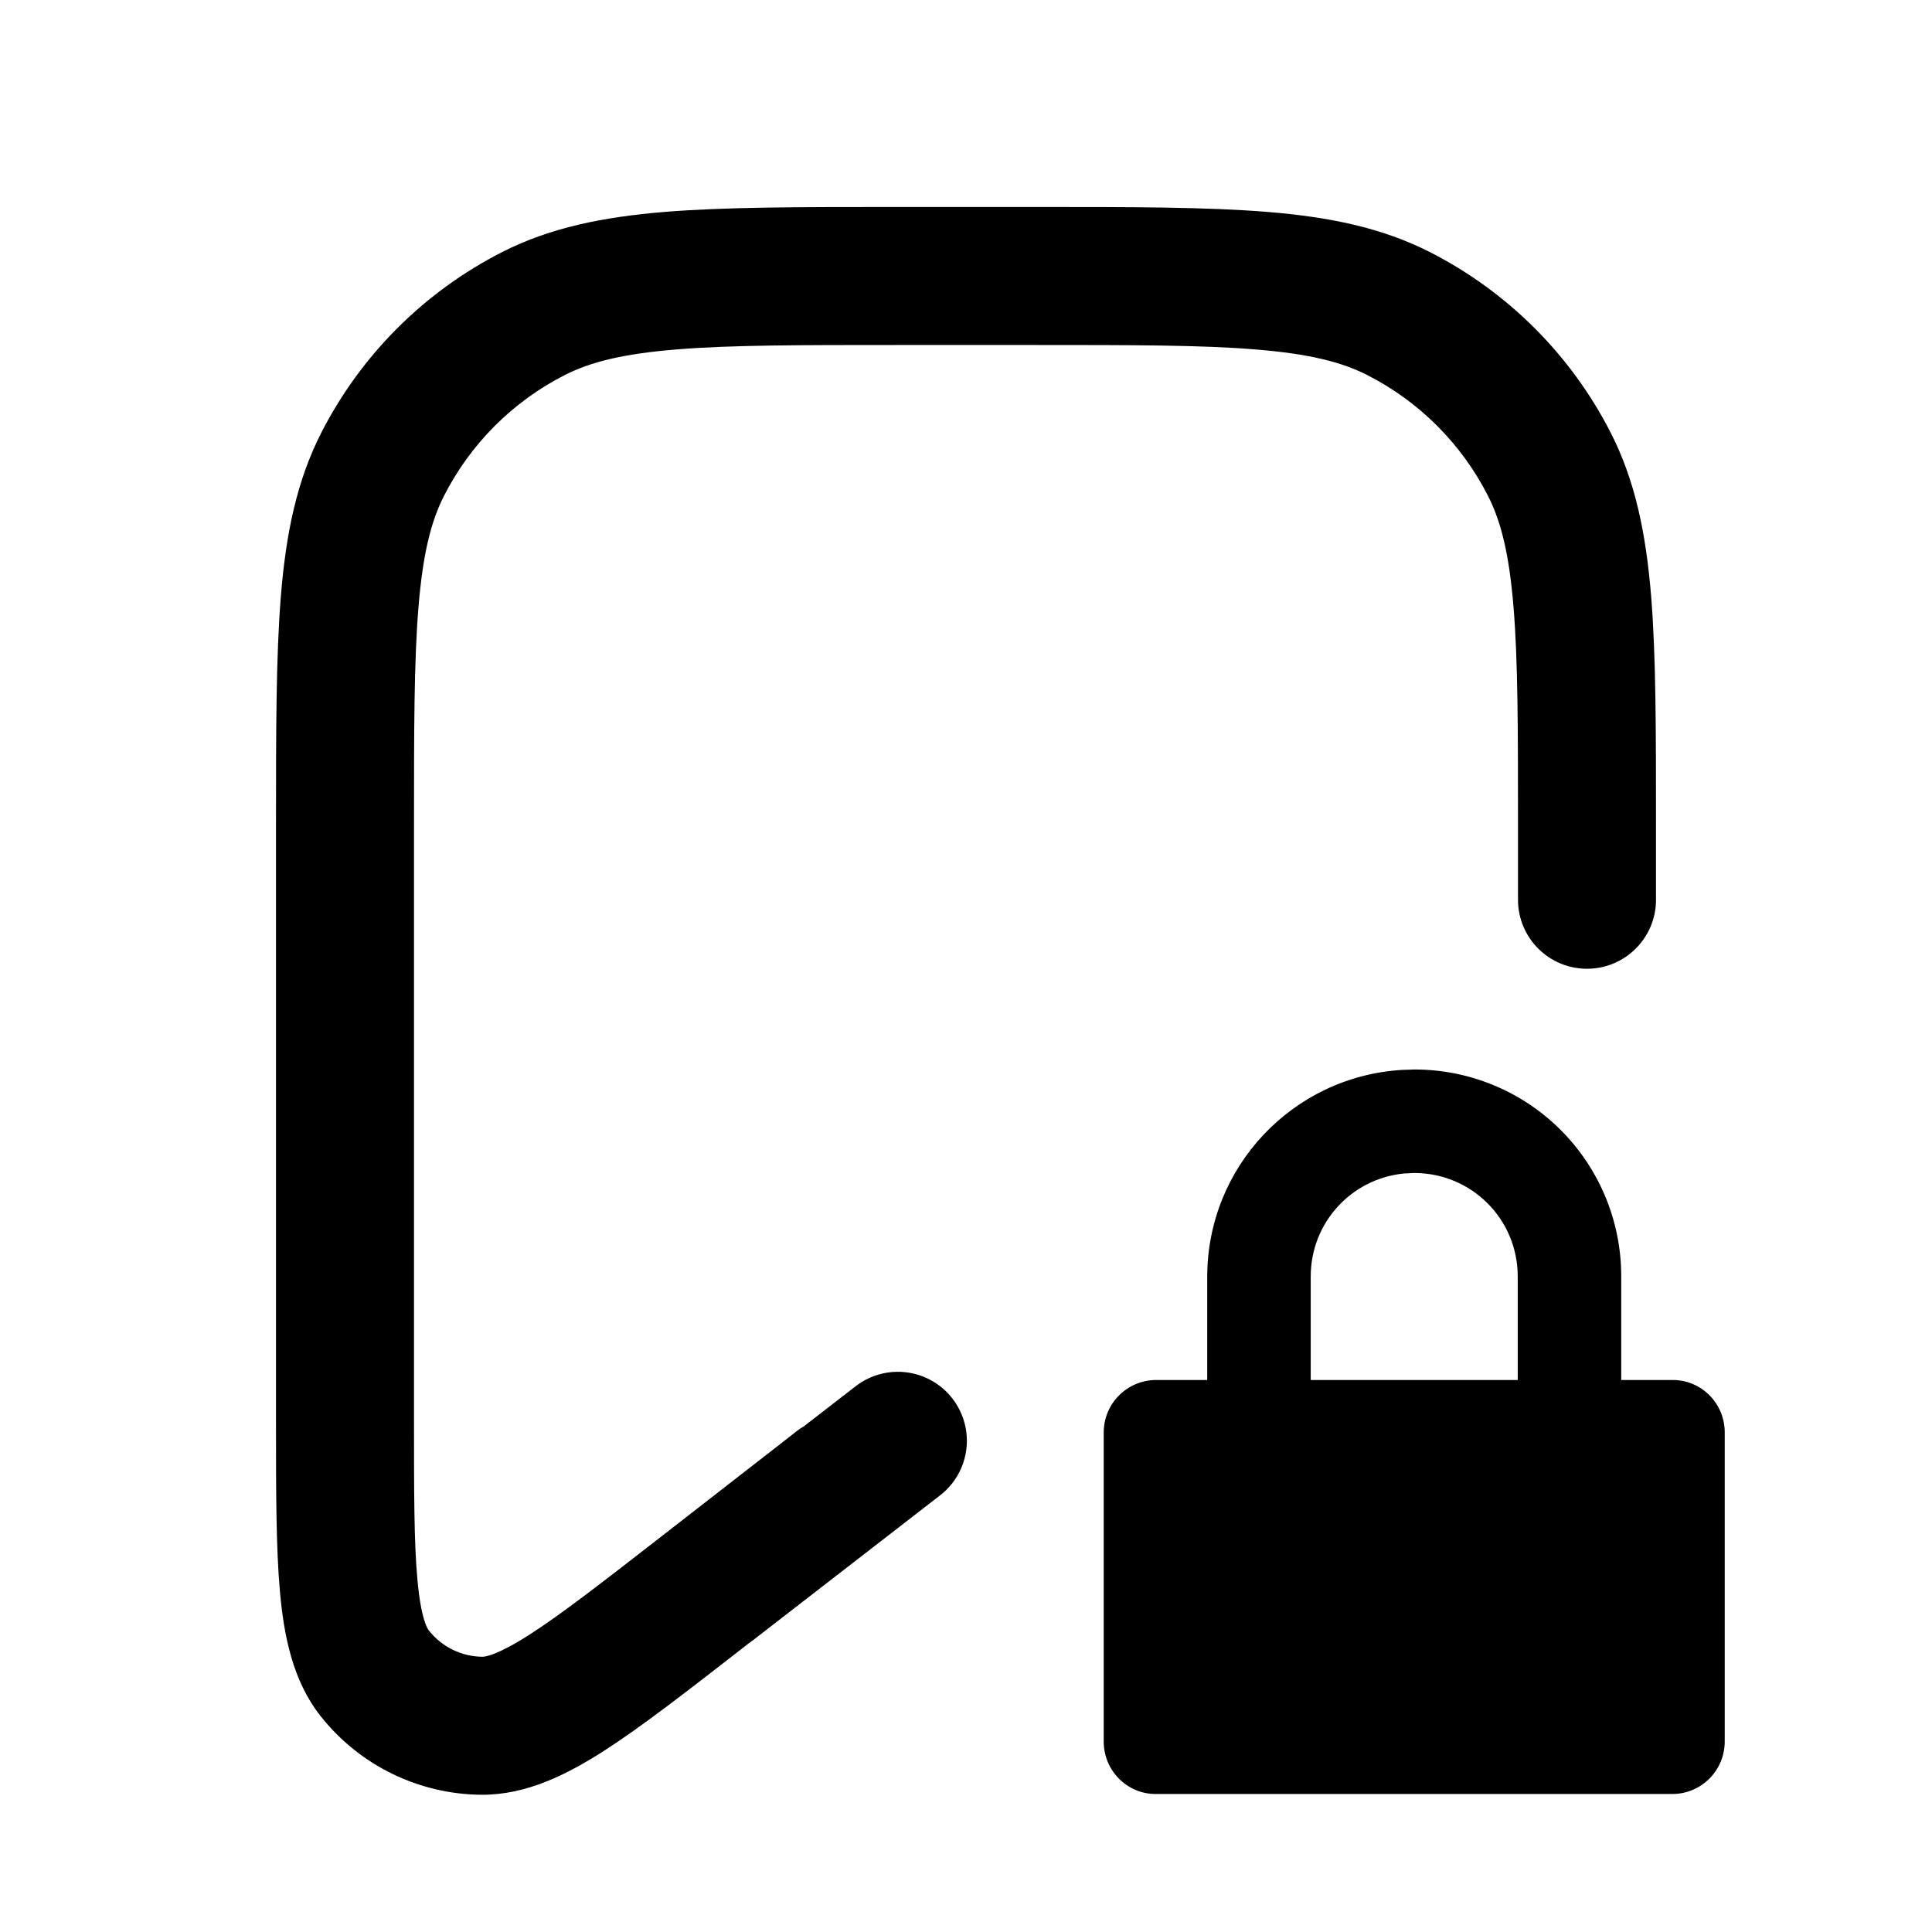
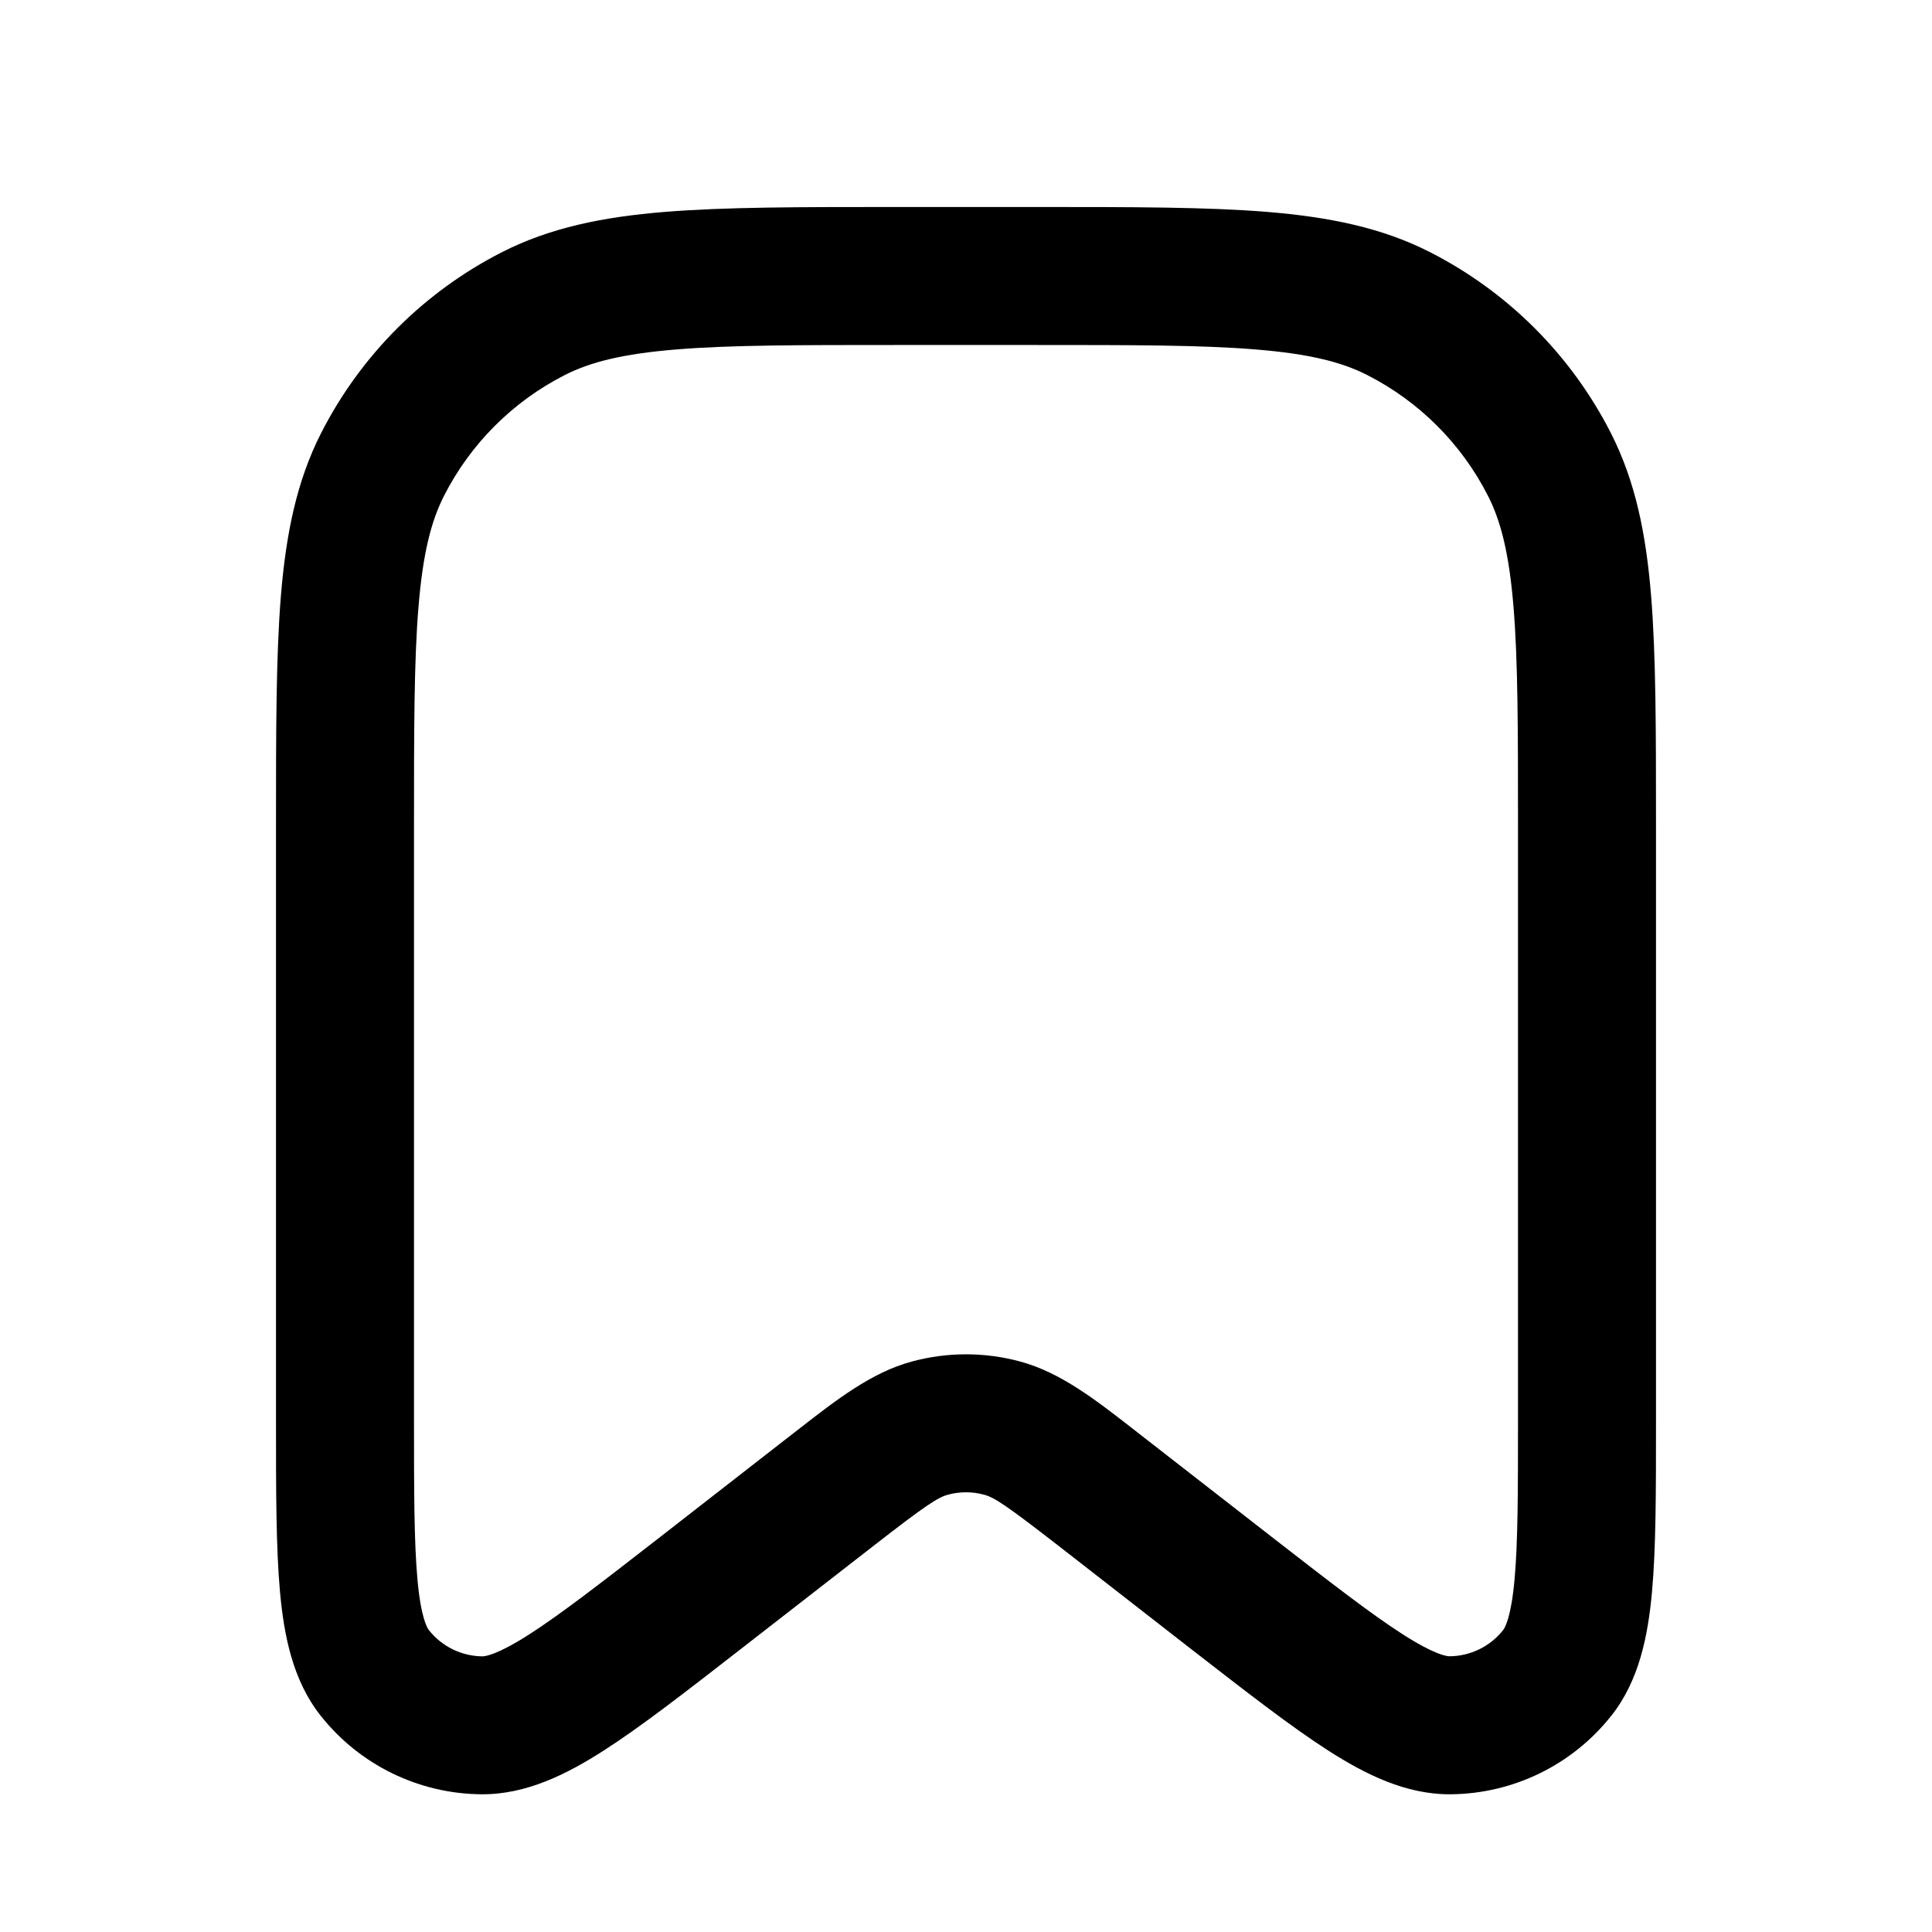
<svg xmlns="http://www.w3.org/2000/svg" width="28" height="28" fill="currentColor" viewBox="0 0 28 28">
-   <path d="M12.956 3c-1.363 0-2.447 0-3.321.071-.896.074-1.66.227-2.359.583a6 6 0 0 0-2.622 2.622c-.356.7-.51 1.463-.583 2.359C4 9.509 4 10.593 4 11.956v8.652c0 1.006 0 1.831.058 2.47.058.632.184 1.282.59 1.795a3 3 0 0 0 2.326 1.138c.654.005 1.245-.294 1.78-.637.539-.346 1.19-.852 1.985-1.47l.111-.087a1.01 1.01 0 0 0 .053-.038l2.703-2.093a1 1 0 1 0-1.224-1.581l-.733.567a.958.958 0 0 0-.104.07l-.123.097-1.871 1.455c-.845.657-1.424 1.106-1.878 1.397-.468.3-.64.32-.682.32a1 1 0 0 1-.775-.38c-.026-.032-.116-.18-.166-.734C6 22.36 6 21.627 6 20.557V12c0-1.417 0-2.419.065-3.203.063-.771.182-1.243.371-1.613a4 4 0 0 1 1.748-1.748c.37-.189.842-.308 1.613-.371C10.581 5 11.583 5 13 5h2c1.417 0 2.419 0 3.203.065.771.063 1.243.182 1.613.371a4 4 0 0 1 1.748 1.748c.189.37.308.842.371 1.613C22 9.581 22 10.583 22 12v1.04a1 1 0 1 0 2 0v-1.084c0-1.363 0-2.447-.071-3.321-.074-.896-.227-1.66-.583-2.359a6 6 0 0 0-2.622-2.622c-.7-.356-1.463-.51-2.359-.583C17.491 3 16.407 3 15.044 3h-2.088Z" />
-   <path fill-rule="evenodd" d="M23.496 18.492a2.994 2.994 0 0 0-3-2.992l-.176.006a3.003 3.003 0 0 0-2.824 2.996V20h-.748a.76.76 0 0 0-.752.76v4.48c0 .42.337.76.752.76h7.496a.76.76 0 0 0 .752-.76v-4.48c0-.42-.336-.76-.752-.76h-.748v-1.508Zm-3.145-1.485.145-.007c.829 0 1.5.666 1.5 1.5V20h-3v-1.5c0-.78.59-1.42 1.355-1.493Z" clip-rule="evenodd" />
+   <path fill-rule="evenodd" d="M12.956 3h2.088c1.363 0 2.447 0 3.321.071.896.074 1.66.227 2.359.583a6 6 0 0 1 2.622 2.622c.356.7.51 1.463.583 2.359.071.874.071 1.958.071 3.321v8.645c0 1.007 0 1.832-.058 2.47-.058.633-.184 1.283-.59 1.795a3 3 0 0 1-2.326 1.138c-.654.006-1.245-.293-1.78-.636-.539-.346-1.19-.853-1.985-1.47l-1.91-1.487c-.776-.603-.943-.71-1.09-.749a1 1 0 0 0-.522 0c-.147.04-.314.146-1.09.75l-1.91 1.485c-.795.618-1.446 1.125-1.986 1.471-.534.343-1.125.642-1.779.636a3 3 0 0 1-2.326-1.138c-.406-.512-.532-1.162-.59-1.794C4 22.433 4 21.608 4 20.602v-8.646c0-1.363 0-2.447.071-3.321.074-.896.227-1.66.583-2.359a6 6 0 0 1 2.622-2.622c.7-.356 1.463-.51 2.359-.583C10.509 3 11.593 3 12.956 3ZM9.797 5.065c-.771.063-1.243.182-1.613.371a4 4 0 0 0-1.748 1.748c-.189.37-.308.842-.371 1.613C6 9.581 6 10.583 6 12v8.55c0 1.07.001 1.803.05 2.34.05.554.14.702.166.735a1 1 0 0 0 .775.38c.042 0 .214-.02.682-.32.454-.292 1.033-.74 1.878-1.397l1.87-1.456.124-.096c.577-.45 1.083-.845 1.671-1.004a3 3 0 0 1 1.568 0c.588.159 1.094.554 1.671 1.004l.123.096 1.871 1.456c.845.656 1.424 1.105 1.878 1.396.468.3.64.32.681.32a1 1 0 0 0 .776-.379c.026-.033.116-.18.166-.735.049-.537.05-1.27.05-2.34V12c0-1.417 0-2.419-.065-3.203-.063-.771-.182-1.243-.371-1.613a4 4 0 0 0-1.748-1.748c-.37-.189-.841-.308-1.613-.371C17.419 5 16.417 5 15 5h-2c-1.417 0-2.419 0-3.203.065Z" clip-rule="evenodd" />
</svg>
